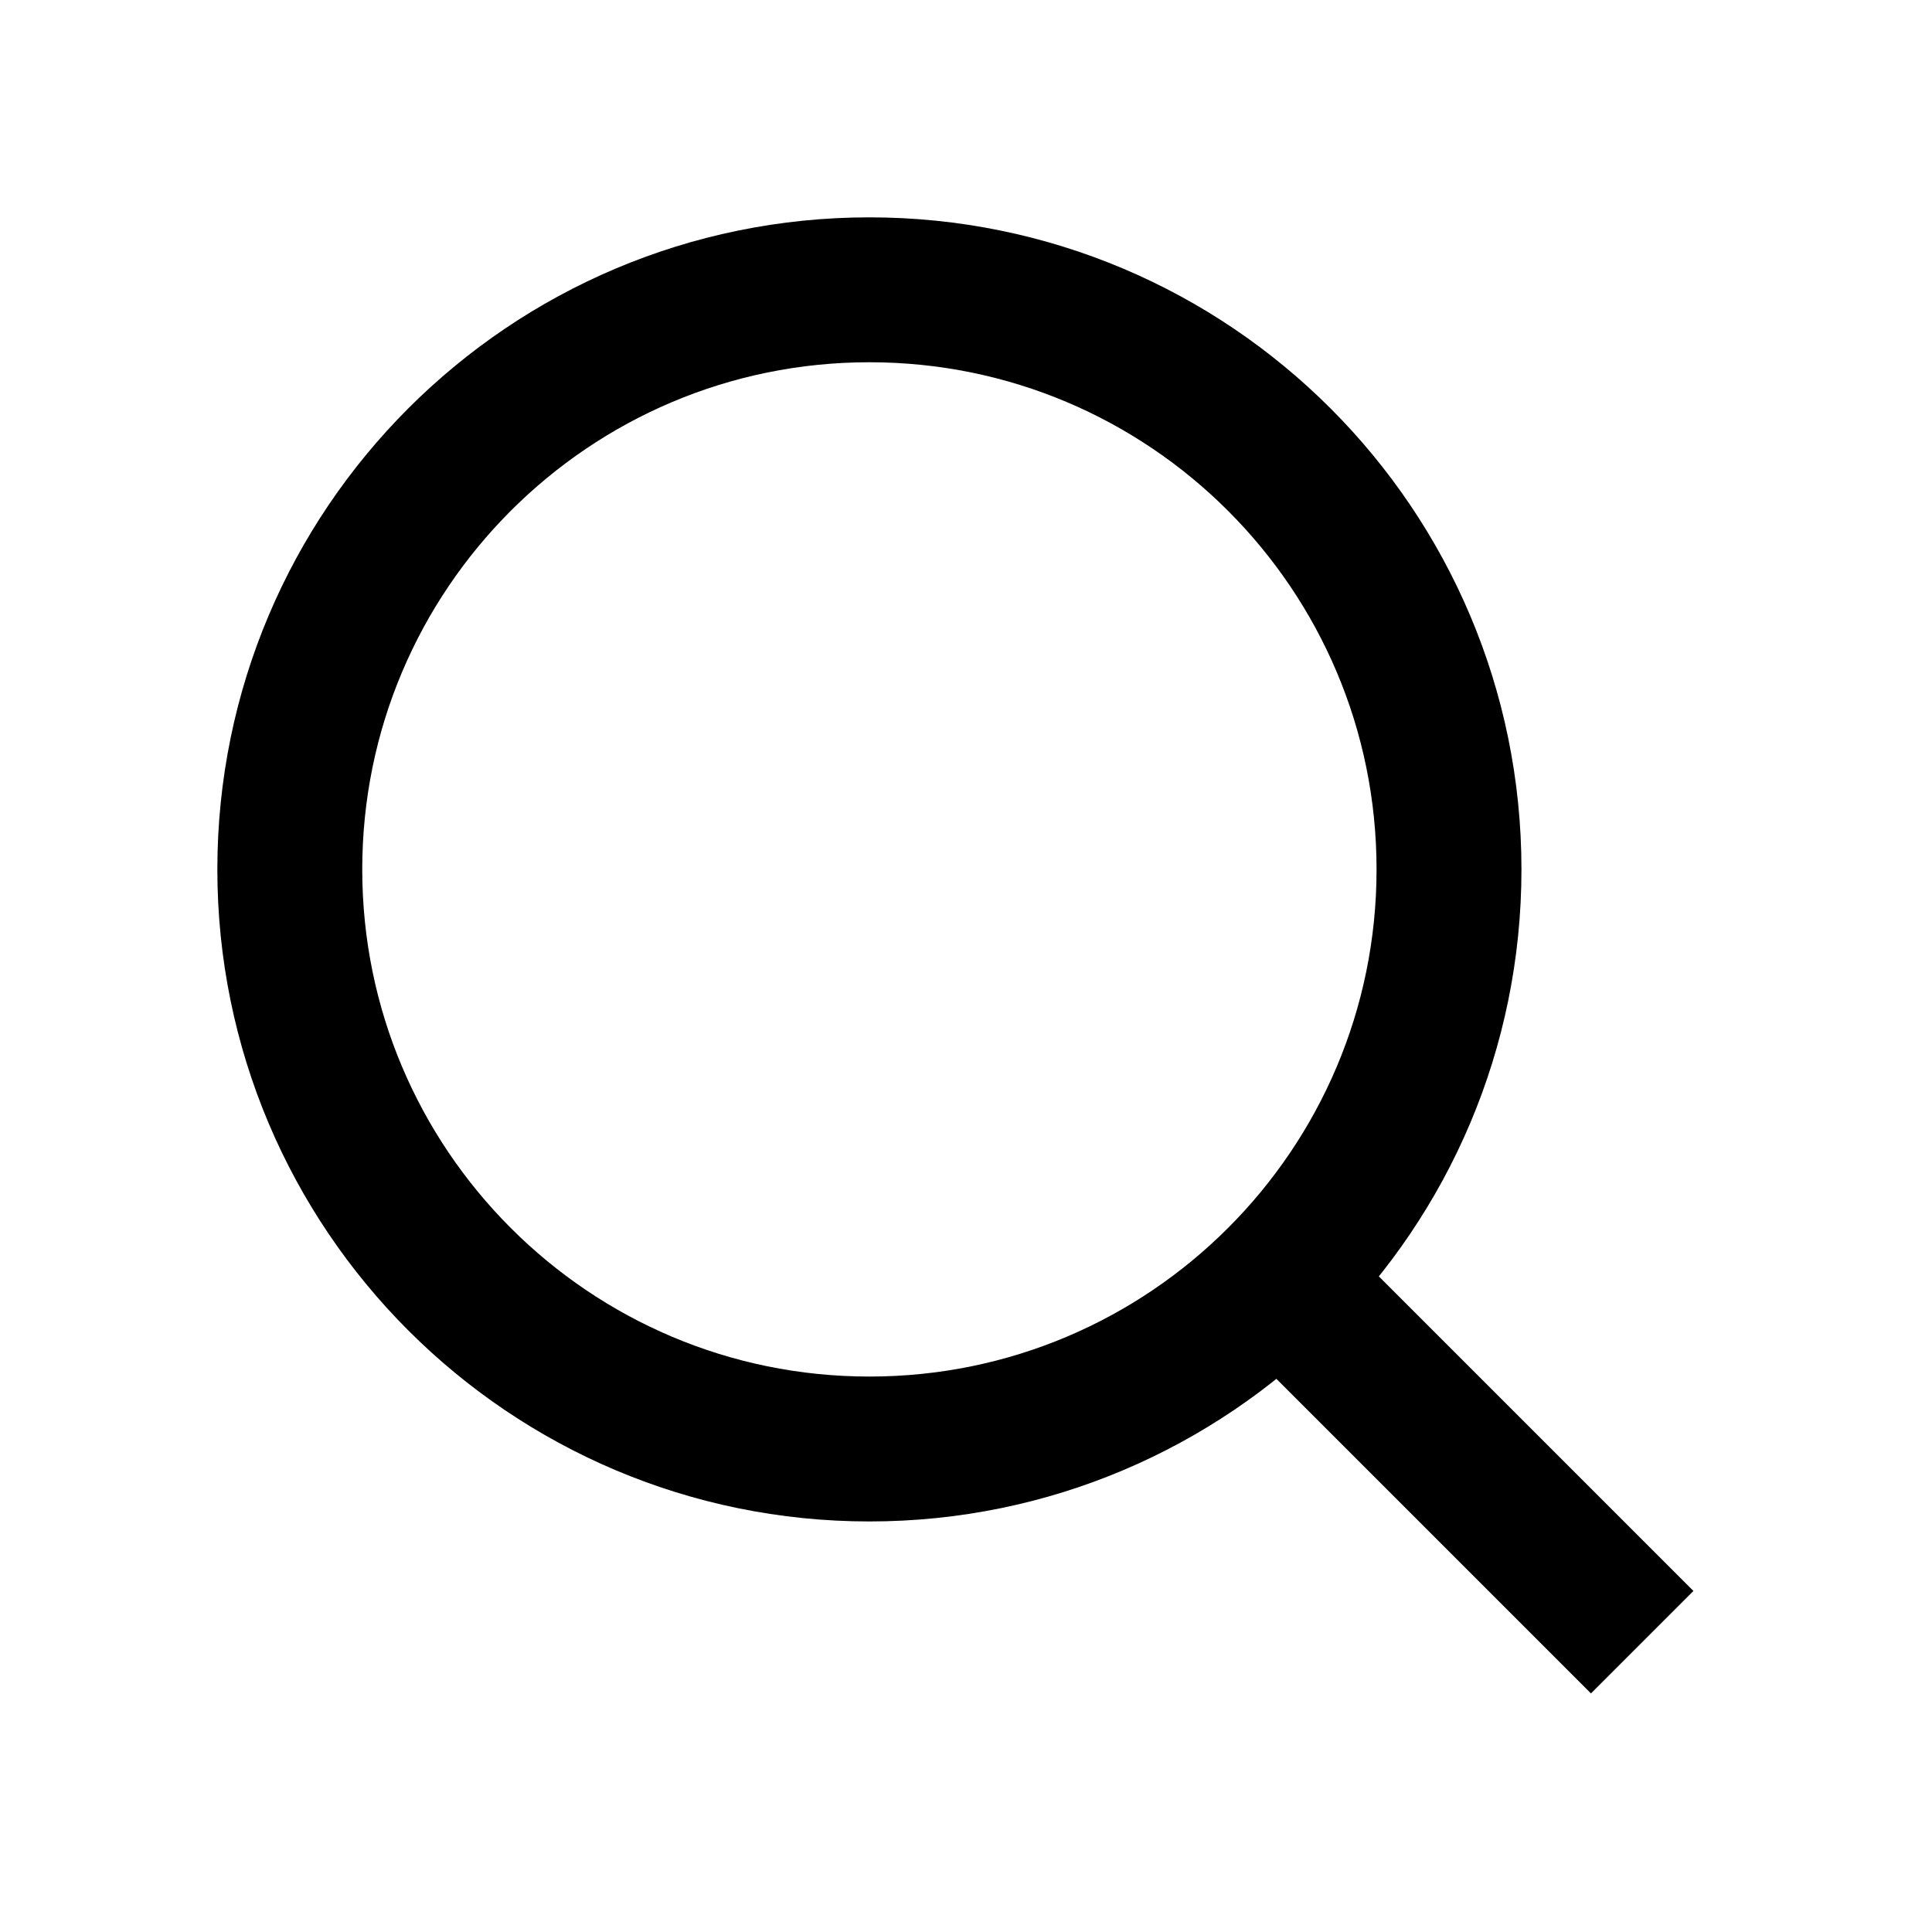
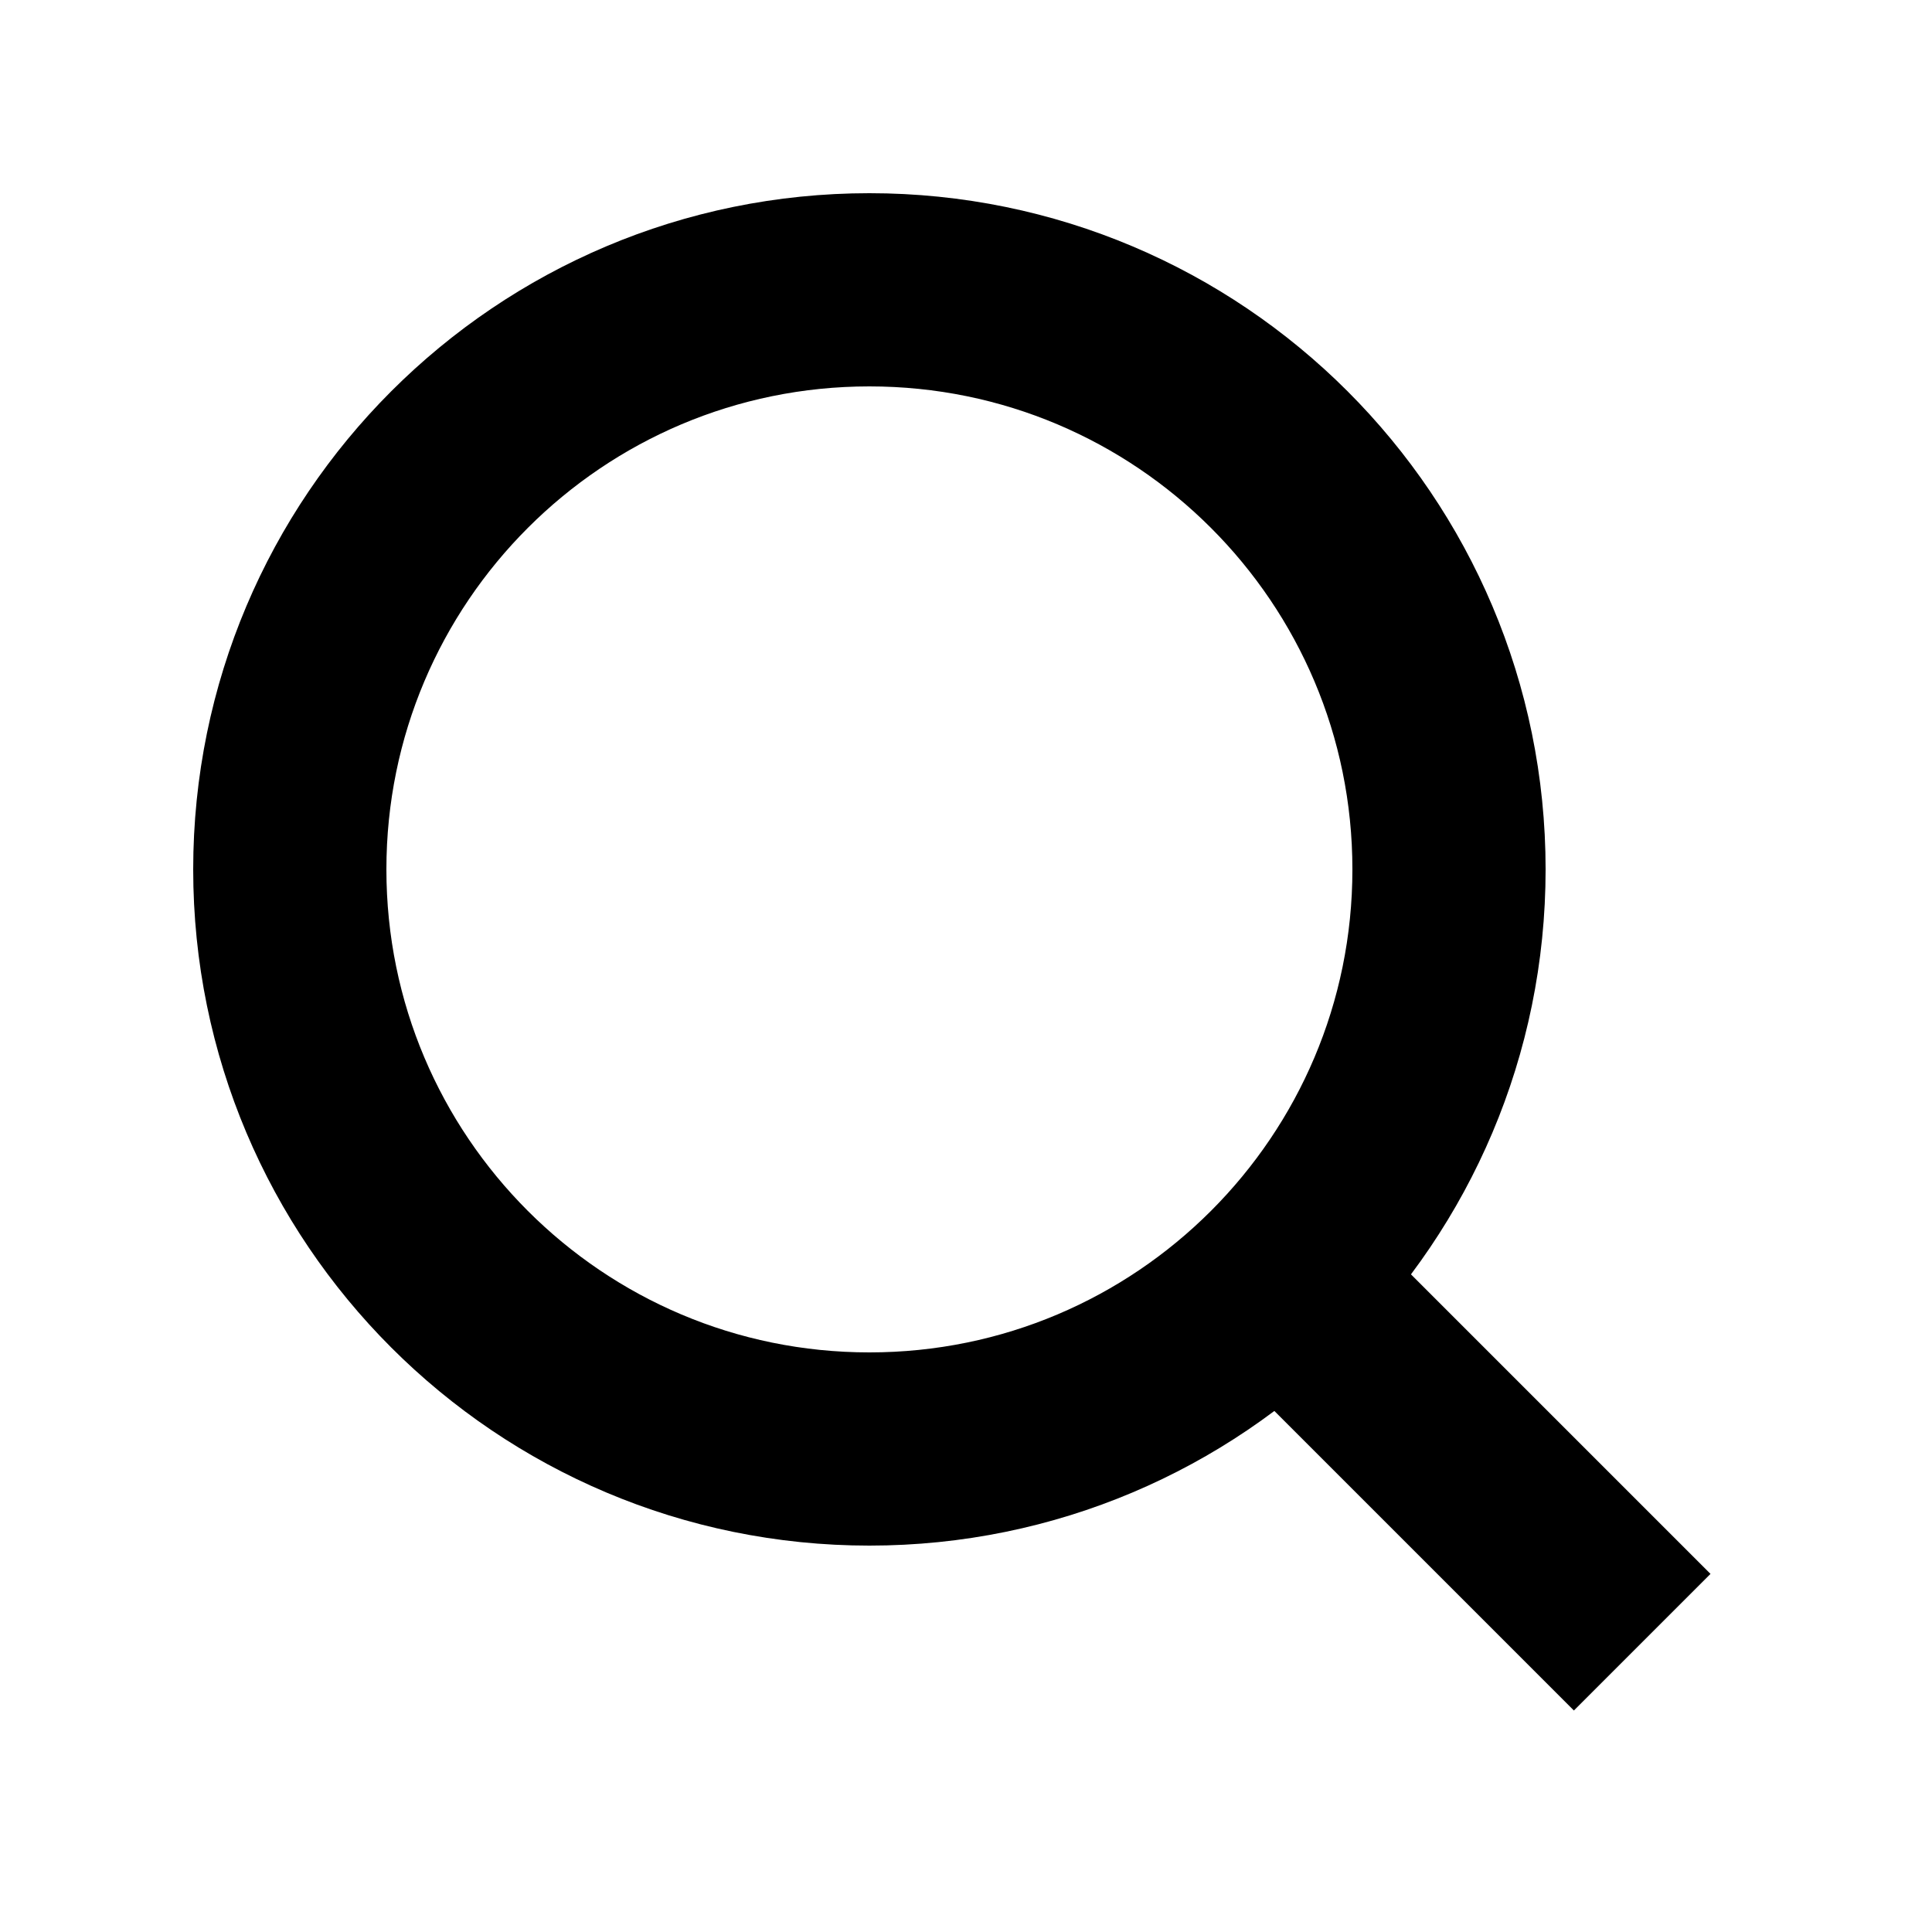
<svg xmlns="http://www.w3.org/2000/svg" width="20" height="20" viewBox="0 0 20 20" fill="none">
  <g id="Group 459">
    <g id="Group 458">
-       <circle id="Ellipse 10" cx="9" cy="9" r="6" stroke="black" stroke-width="1.5" />
-       <path id="Vector 4" d="M13 13L17 17" stroke="black" stroke-width="1.5" stroke-linejoin="round" />
+       <circle id="Ellipse 10" cx="9" cy="9" r="6" stroke="black" stroke-width="2" />
+       <path id="Vector 4" d="M13 13L17 17" stroke="black" stroke-width="2" stroke-linejoin="round" />
    </g>
  </g>
</svg>
